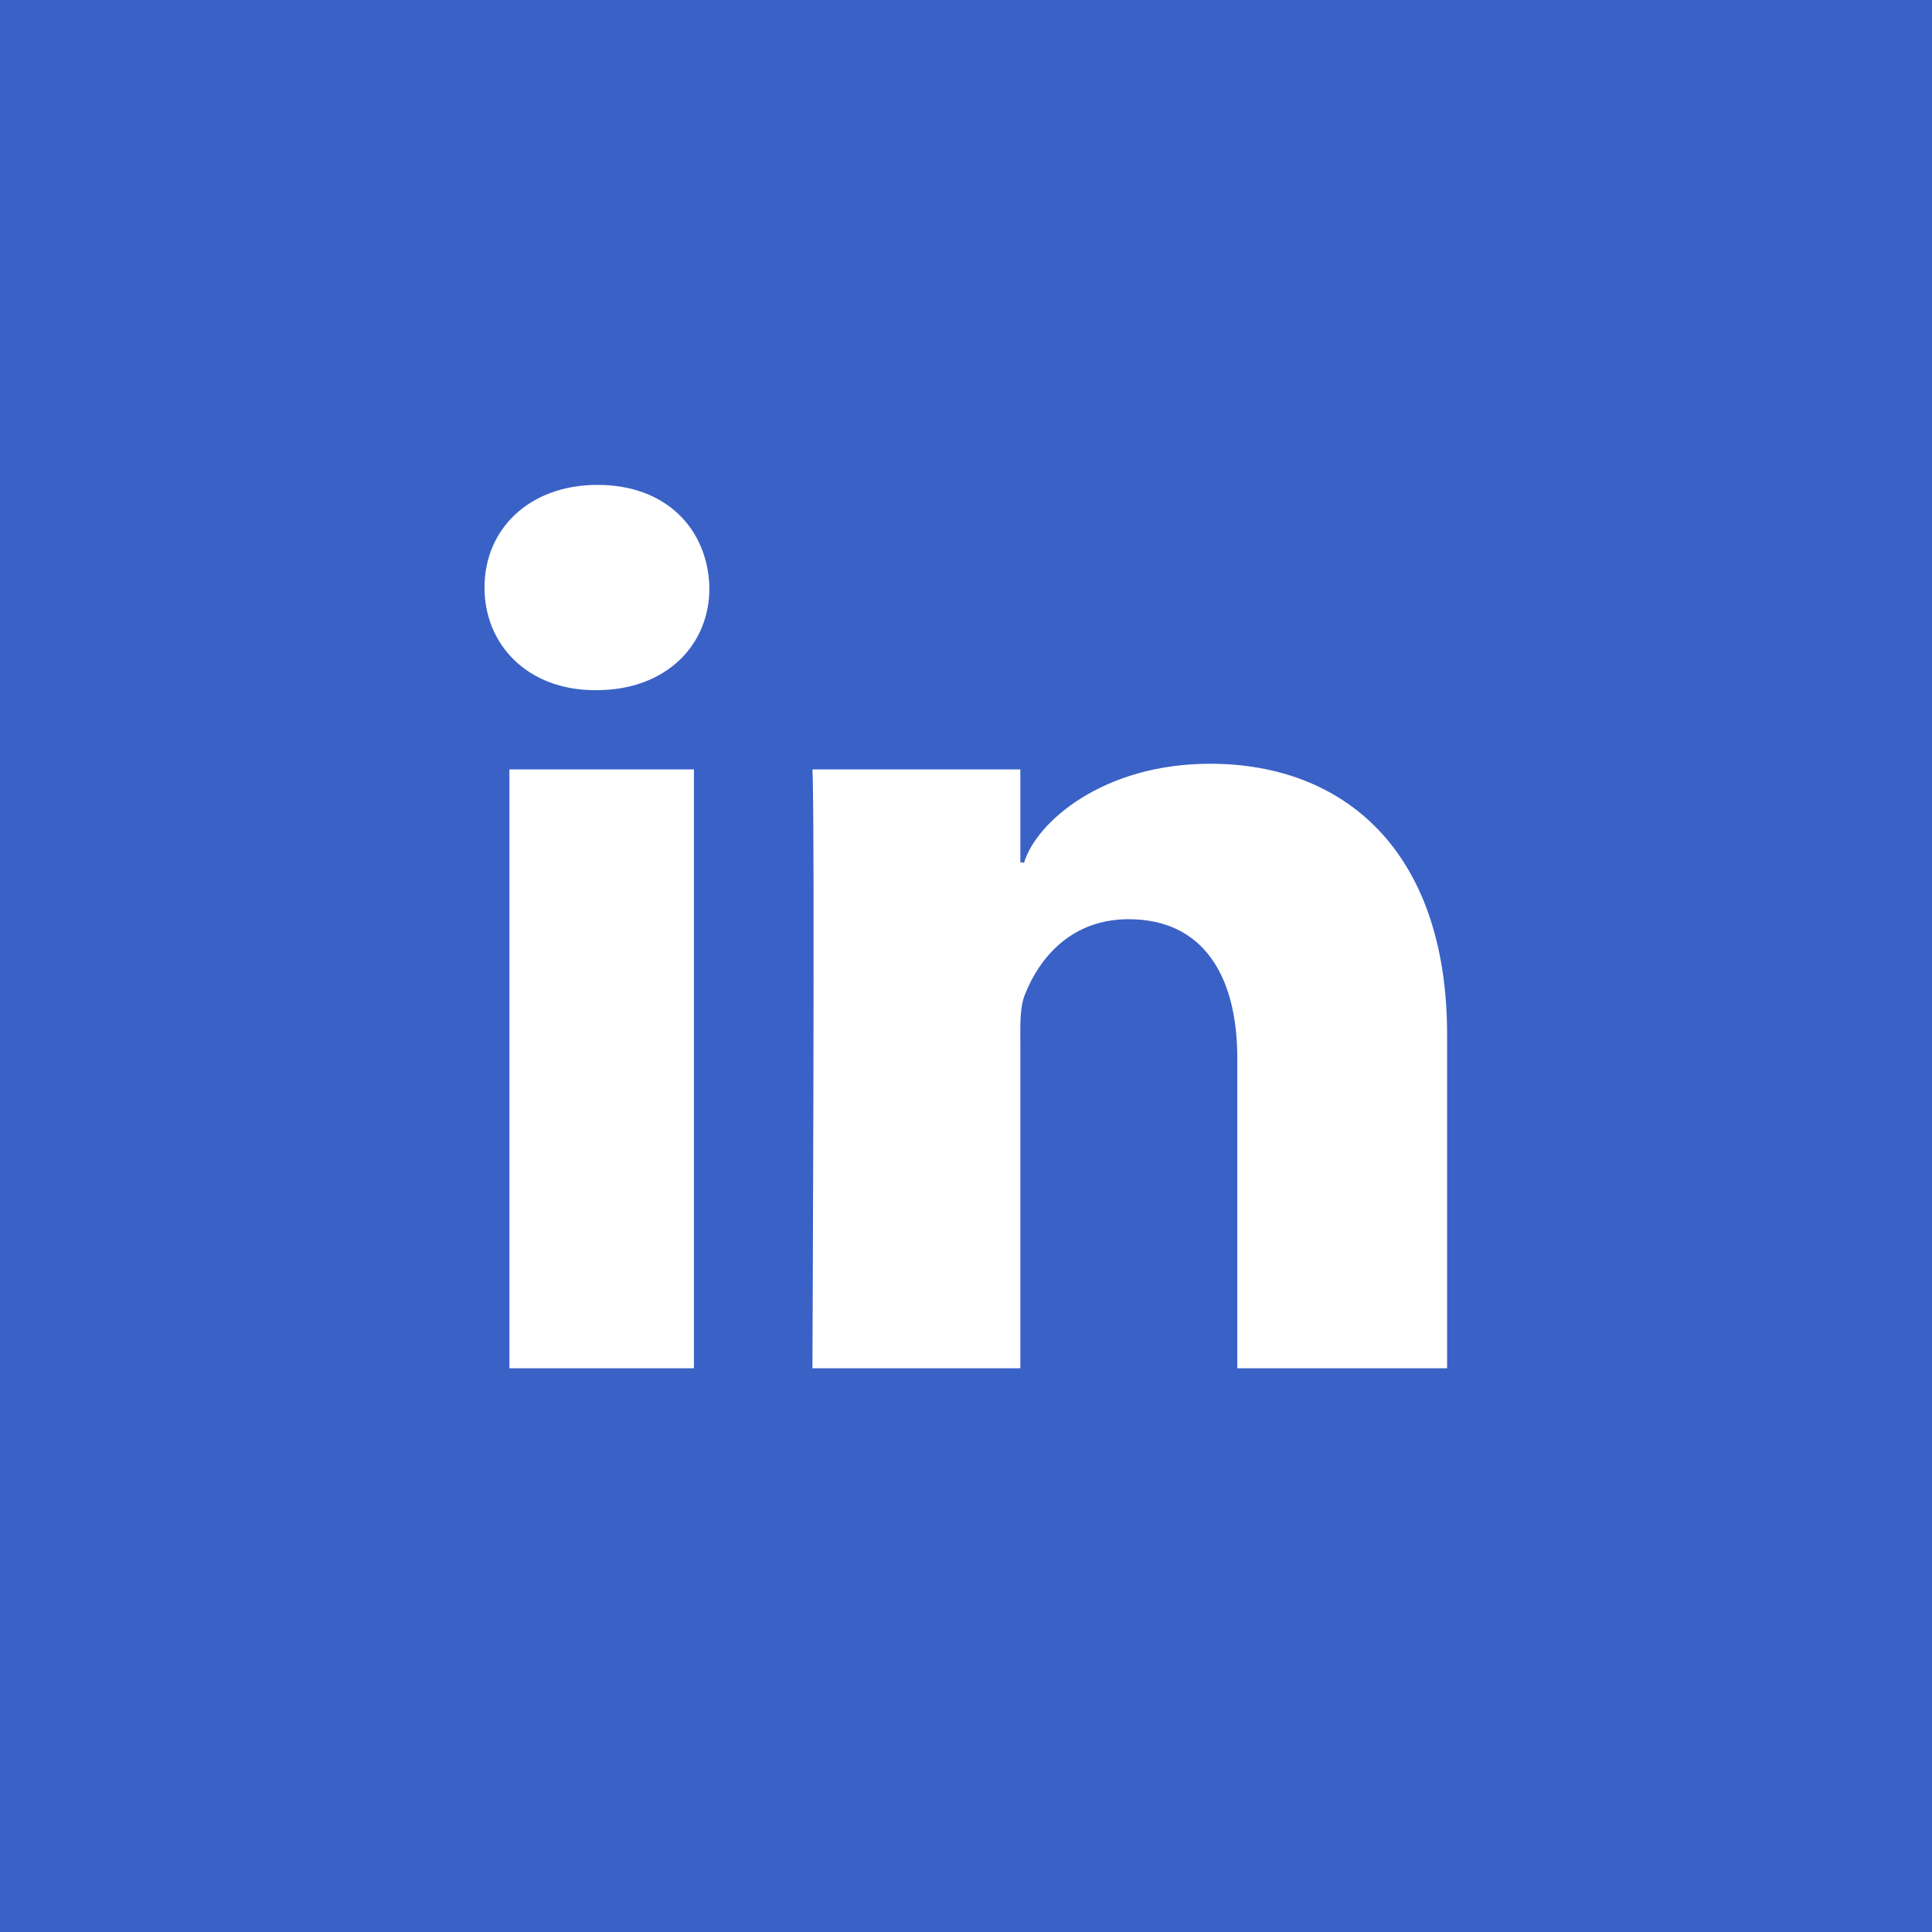
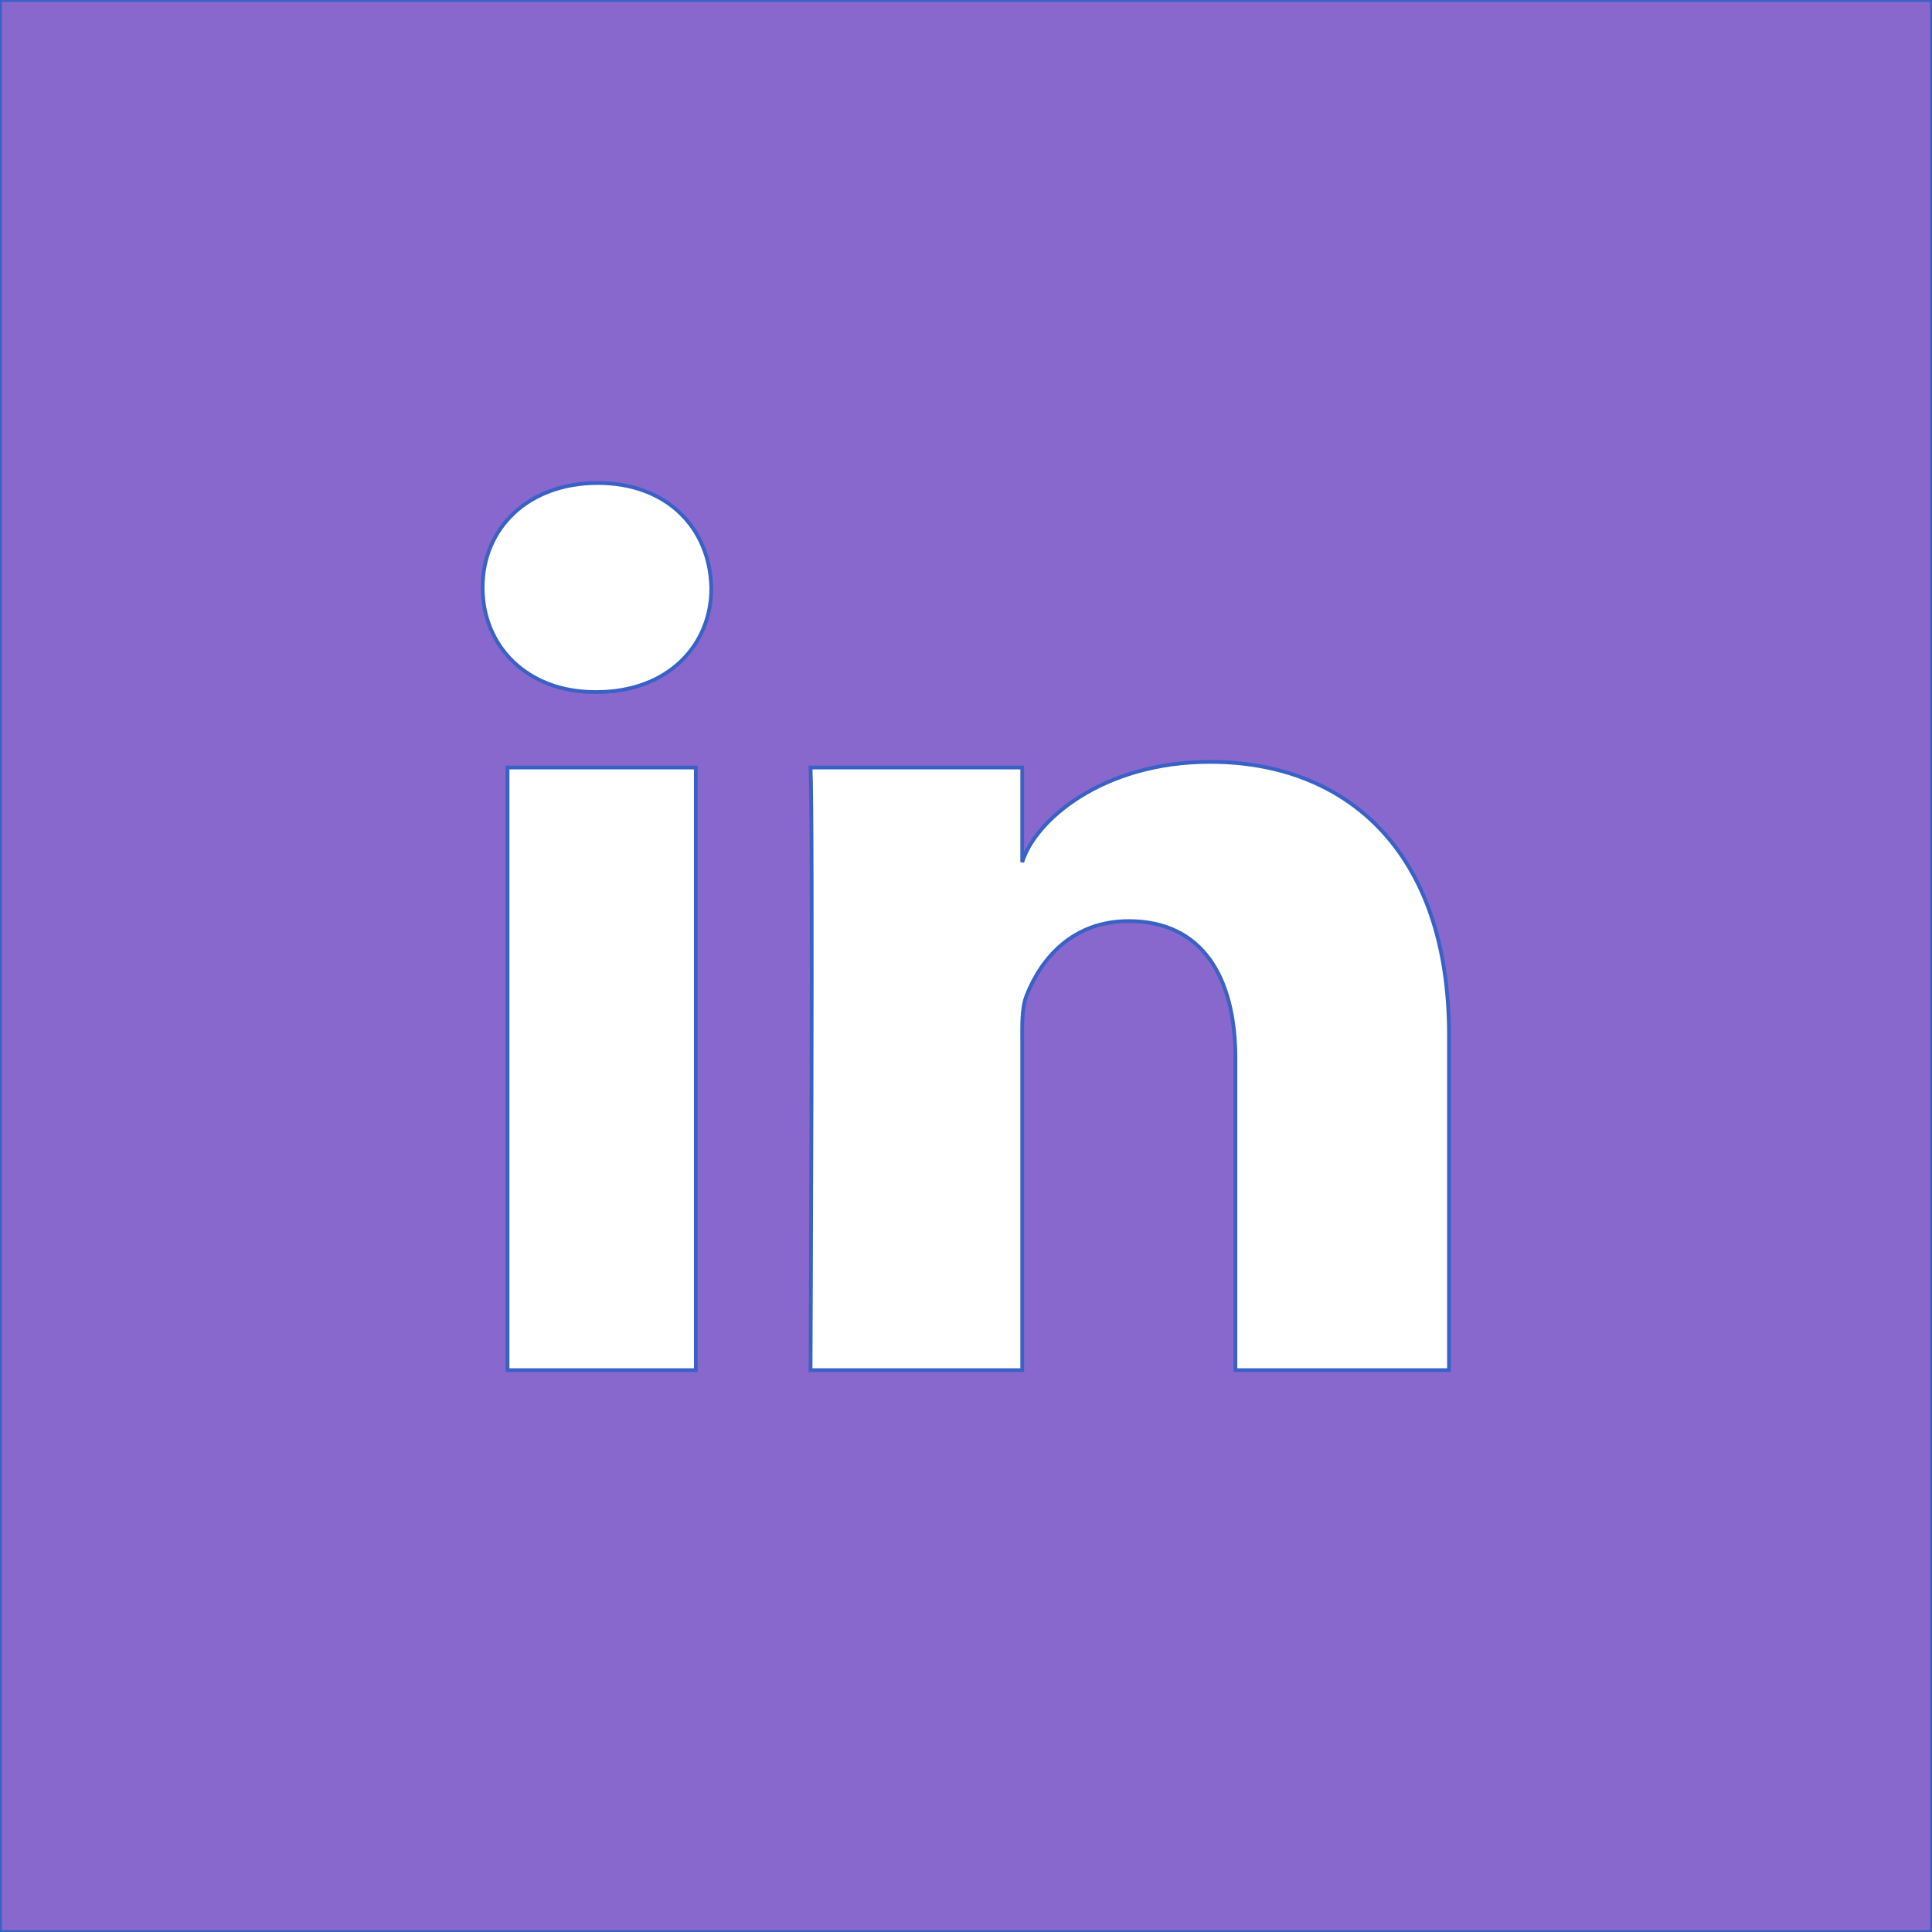
- <svg xmlns="http://www.w3.org/2000/svg" fill="#3a61c6" height="800px" width="800px" version="1.1" id="Layer_1" viewBox="-143 145 512 512" xml:space="preserve" stroke="#3a61c6" transform="rotate(0)">
+ <svg xmlns="http://www.w3.org/2000/svg" fill="#8968CD" height="800px" width="800px" version="1.1" id="Layer_1" viewBox="-143 145 512 512" xml:space="preserve" stroke="#3a61c6" transform="rotate(0)">
  <g id="SVGRepo_bgCarrier" stroke-width="0" />
  <g id="SVGRepo_tracerCarrier" stroke-linecap="round" stroke-linejoin="round" />
  <g id="SVGRepo_iconCarrier">
    <path d="M-143,145v512h512V145H-143z M41.4,508.1H-8.5V348.4h49.9V508.1z M15.1,328.4h-0.4c-18.1,0-29.8-12.2-29.8-27.7 c0-15.8,12.1-27.7,30.5-27.7c18.4,0,29.7,11.9,30.1,27.7C45.6,316.1,33.9,328.4,15.1,328.4z M241,508.1h-56.6v-82.6 c0-21.6-8.8-36.4-28.3-36.4c-14.9,0-23.2,10-27,19.6c-1.4,3.4-1.2,8.2-1.2,13.1v86.3H71.8c0,0,0.7-146.4,0-159.7h56.1v25.1 c3.3-11,21.2-26.6,49.8-26.6c35.5,0,63.3,23,63.3,72.4V508.1z" />
  </g>
</svg>
